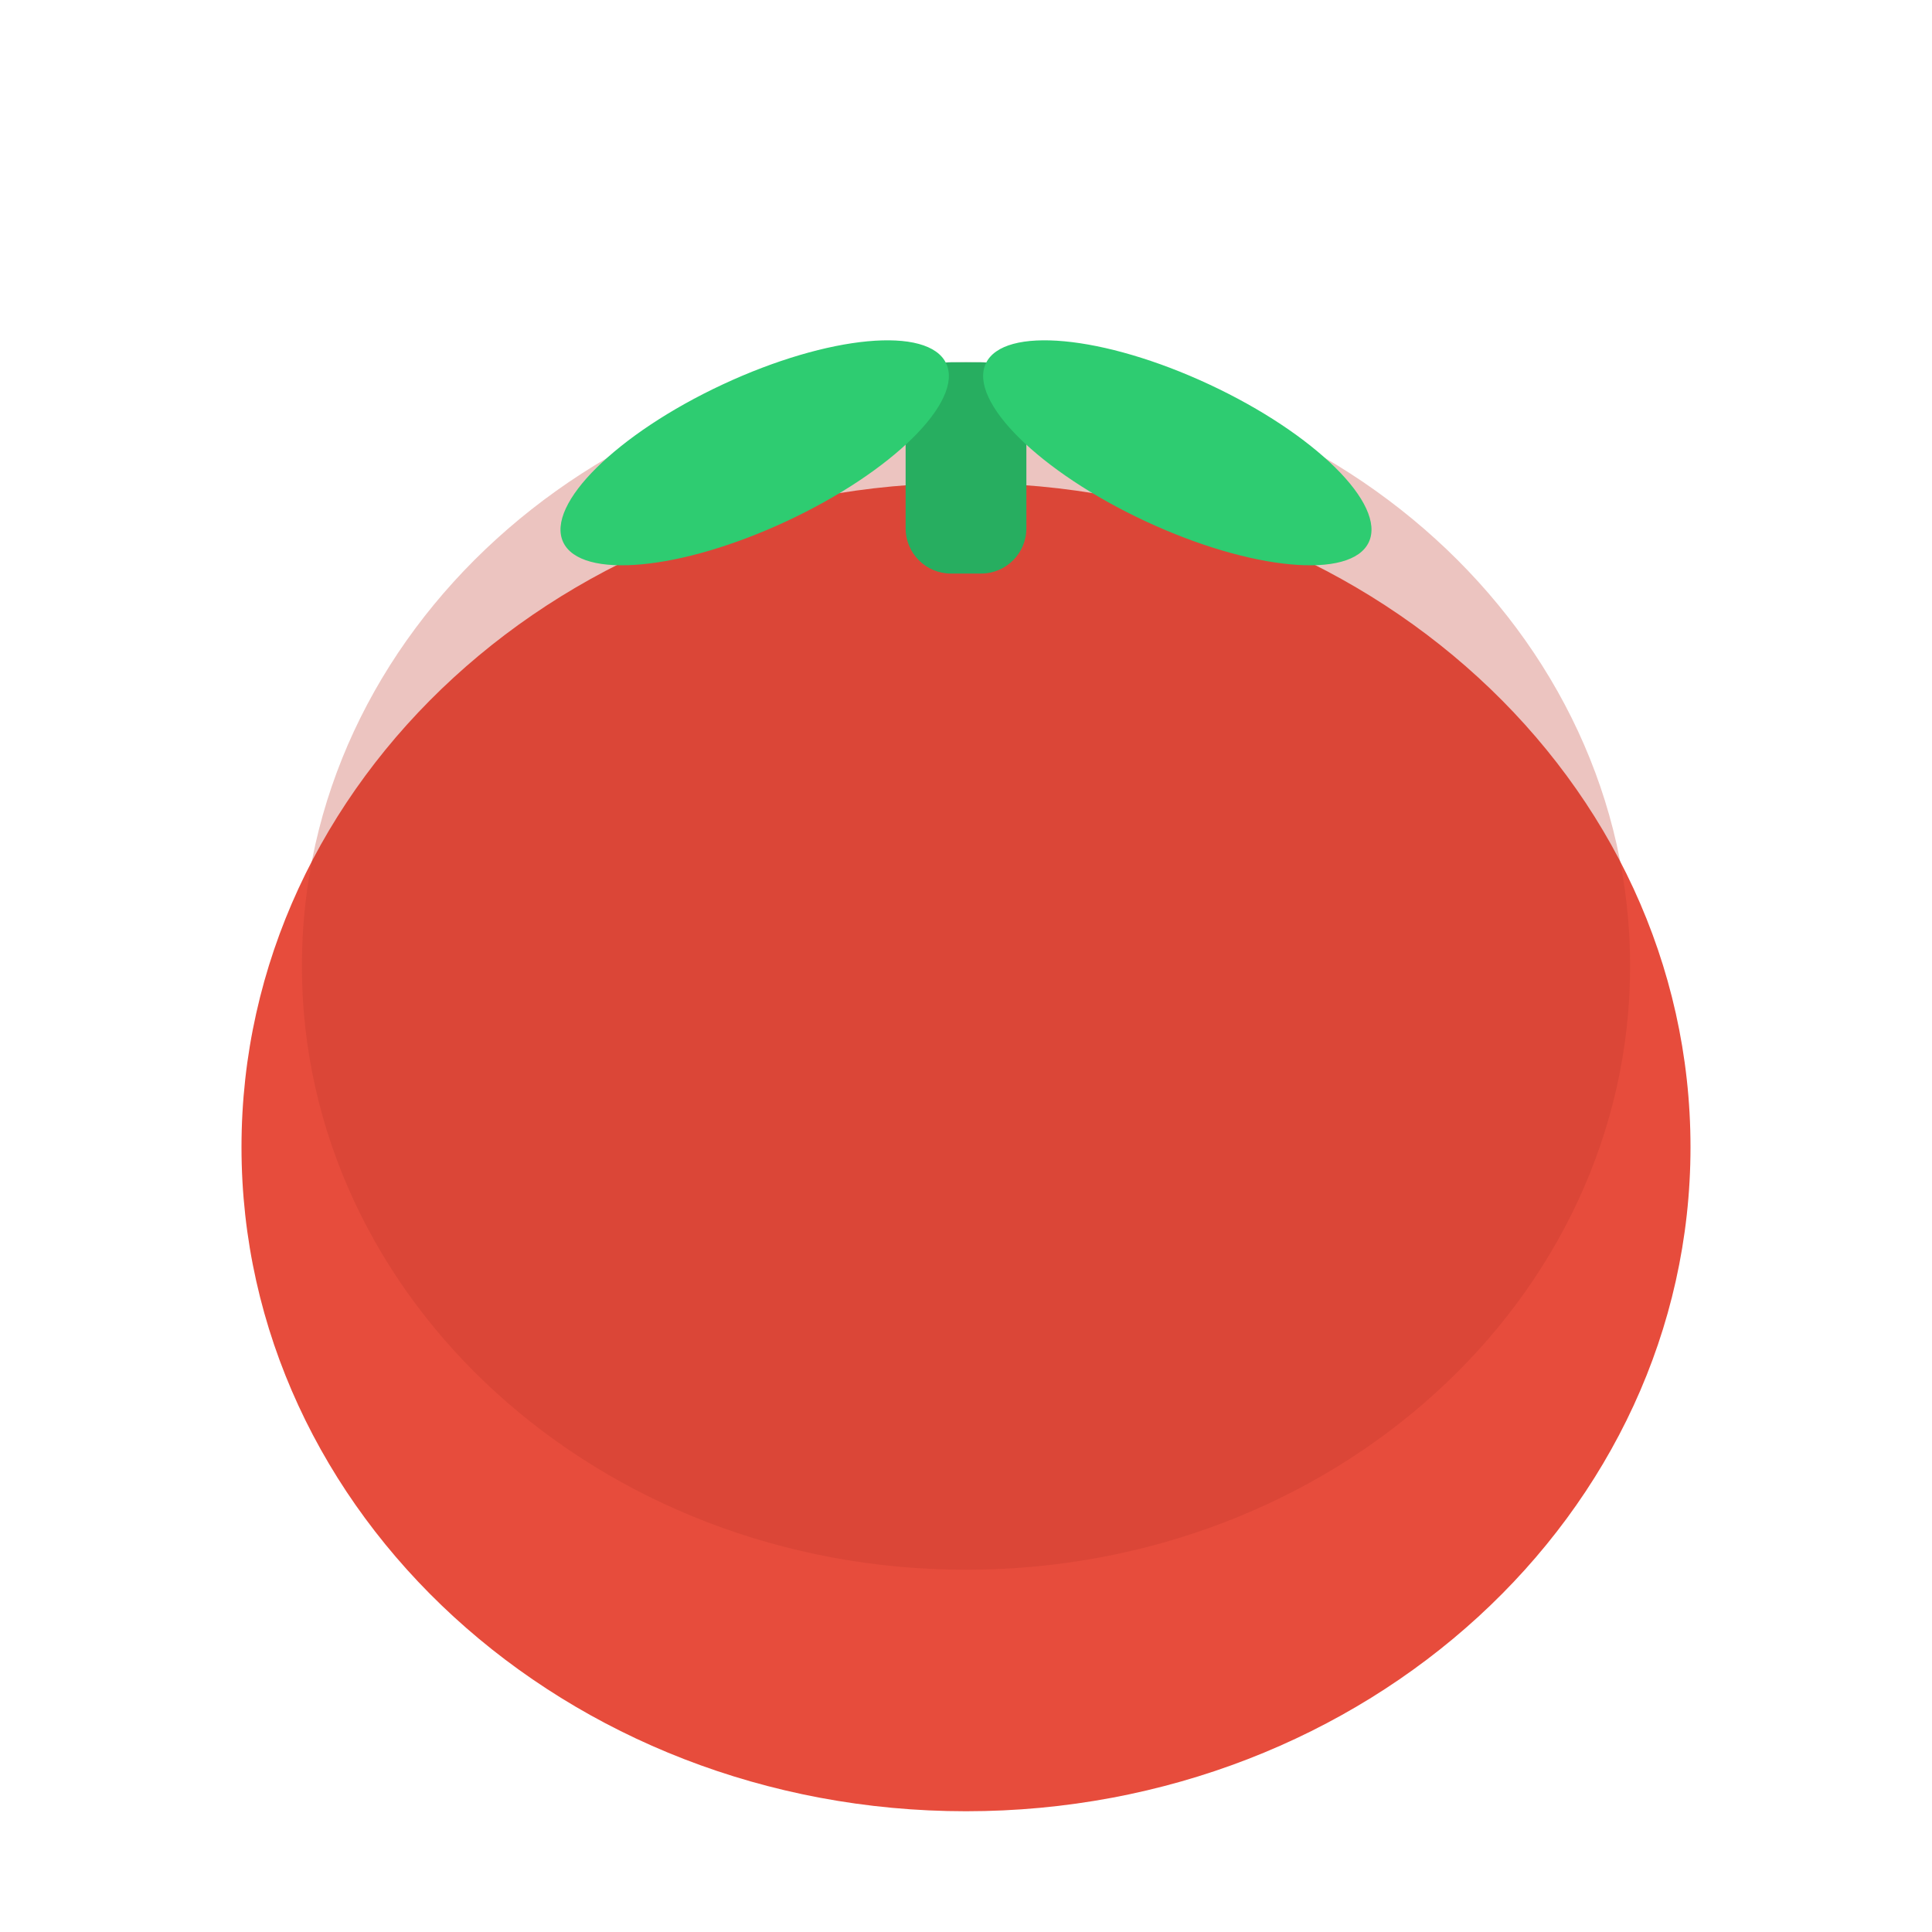
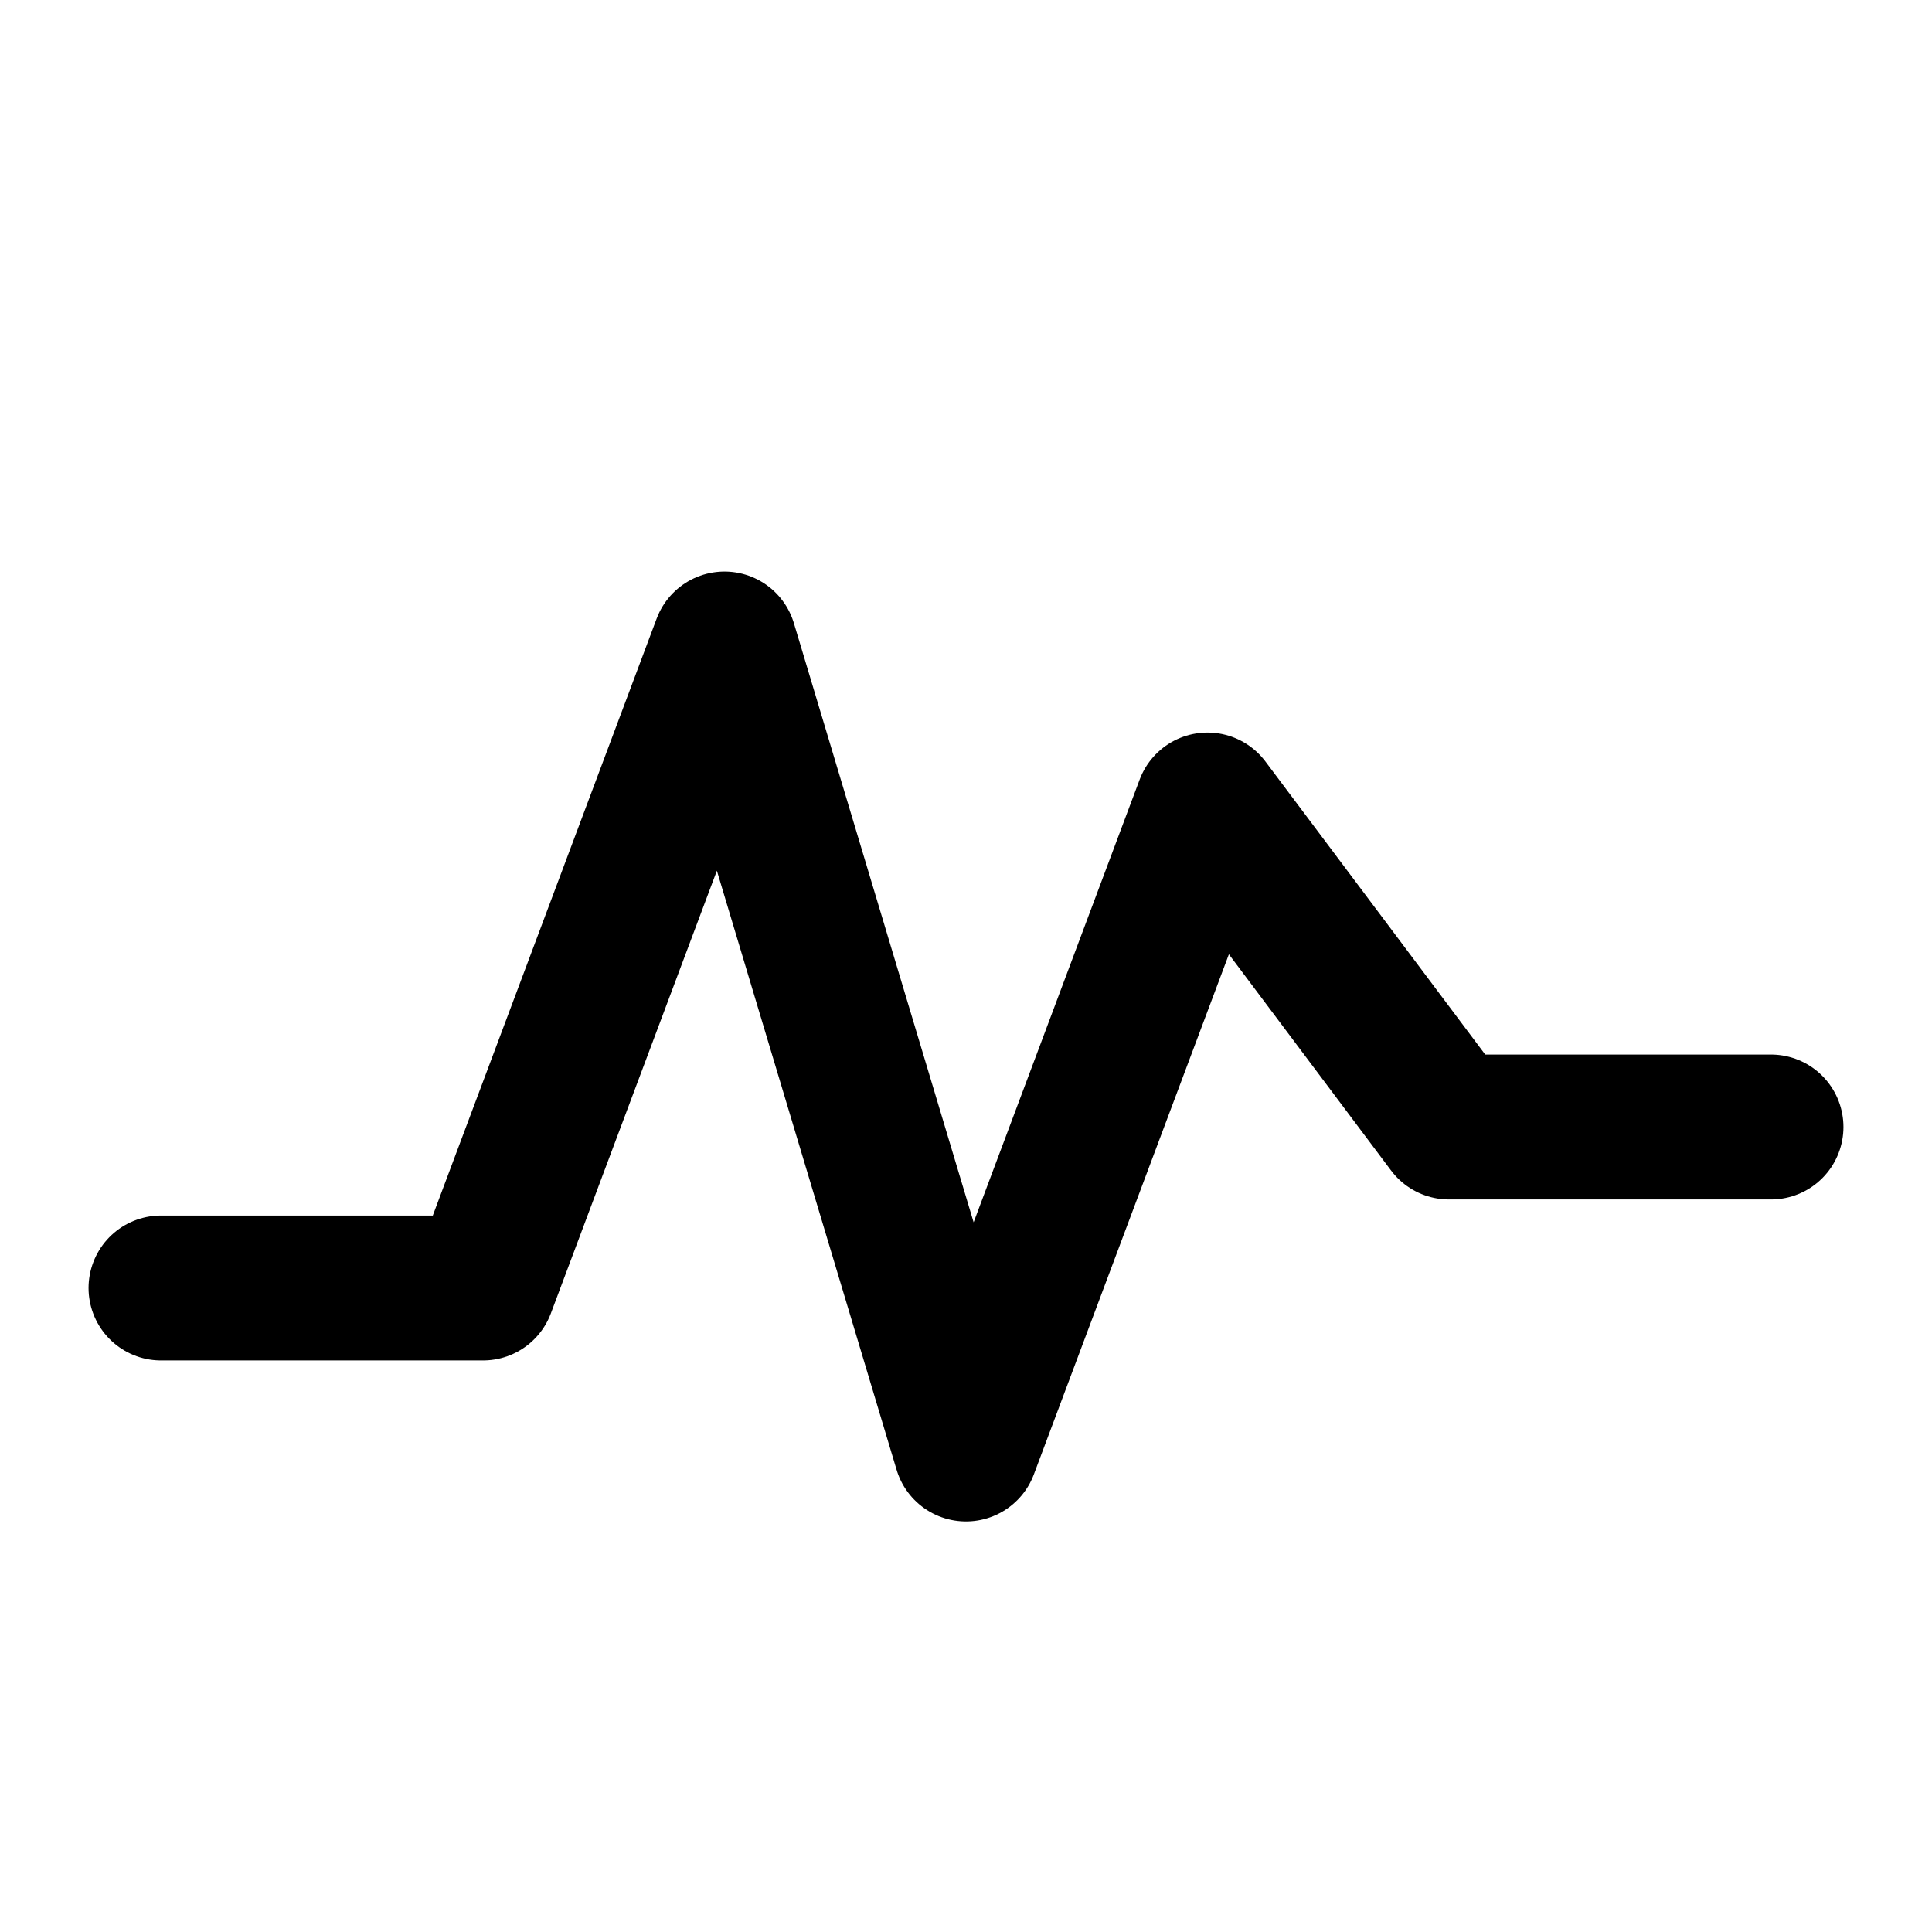
- <svg xmlns="http://www.w3.org/2000/svg" viewBox="0 0 128 128">
-   <ellipse cx="64" cy="76" rx="48" ry="44" fill="#e74c3c" />
-   <ellipse cx="64" cy="64" rx="44" ry="40" fill="#c0392b" opacity="0.3" />
-   <rect x="60" y="24" width="8" height="14" rx="3" fill="#27ae60" />
-   <ellipse cx="50" cy="30" rx="14" ry="5" fill="#2ecc71" transform="rotate(-25 50 30)" />
-   <ellipse cx="78" cy="30" rx="14" ry="5" fill="#2ecc71" transform="rotate(25 78 30)" />
+ <svg xmlns="http://www.w3.org/2000/svg" viewBox="0 0 24 24" fill="none" stroke="currentColor" stroke-width="1.8" stroke-linecap="round" stroke-linejoin="round">
+   <polyline points="2 16 6 16 9 8 12 18 15 10 18 14 22 14" />
</svg>
